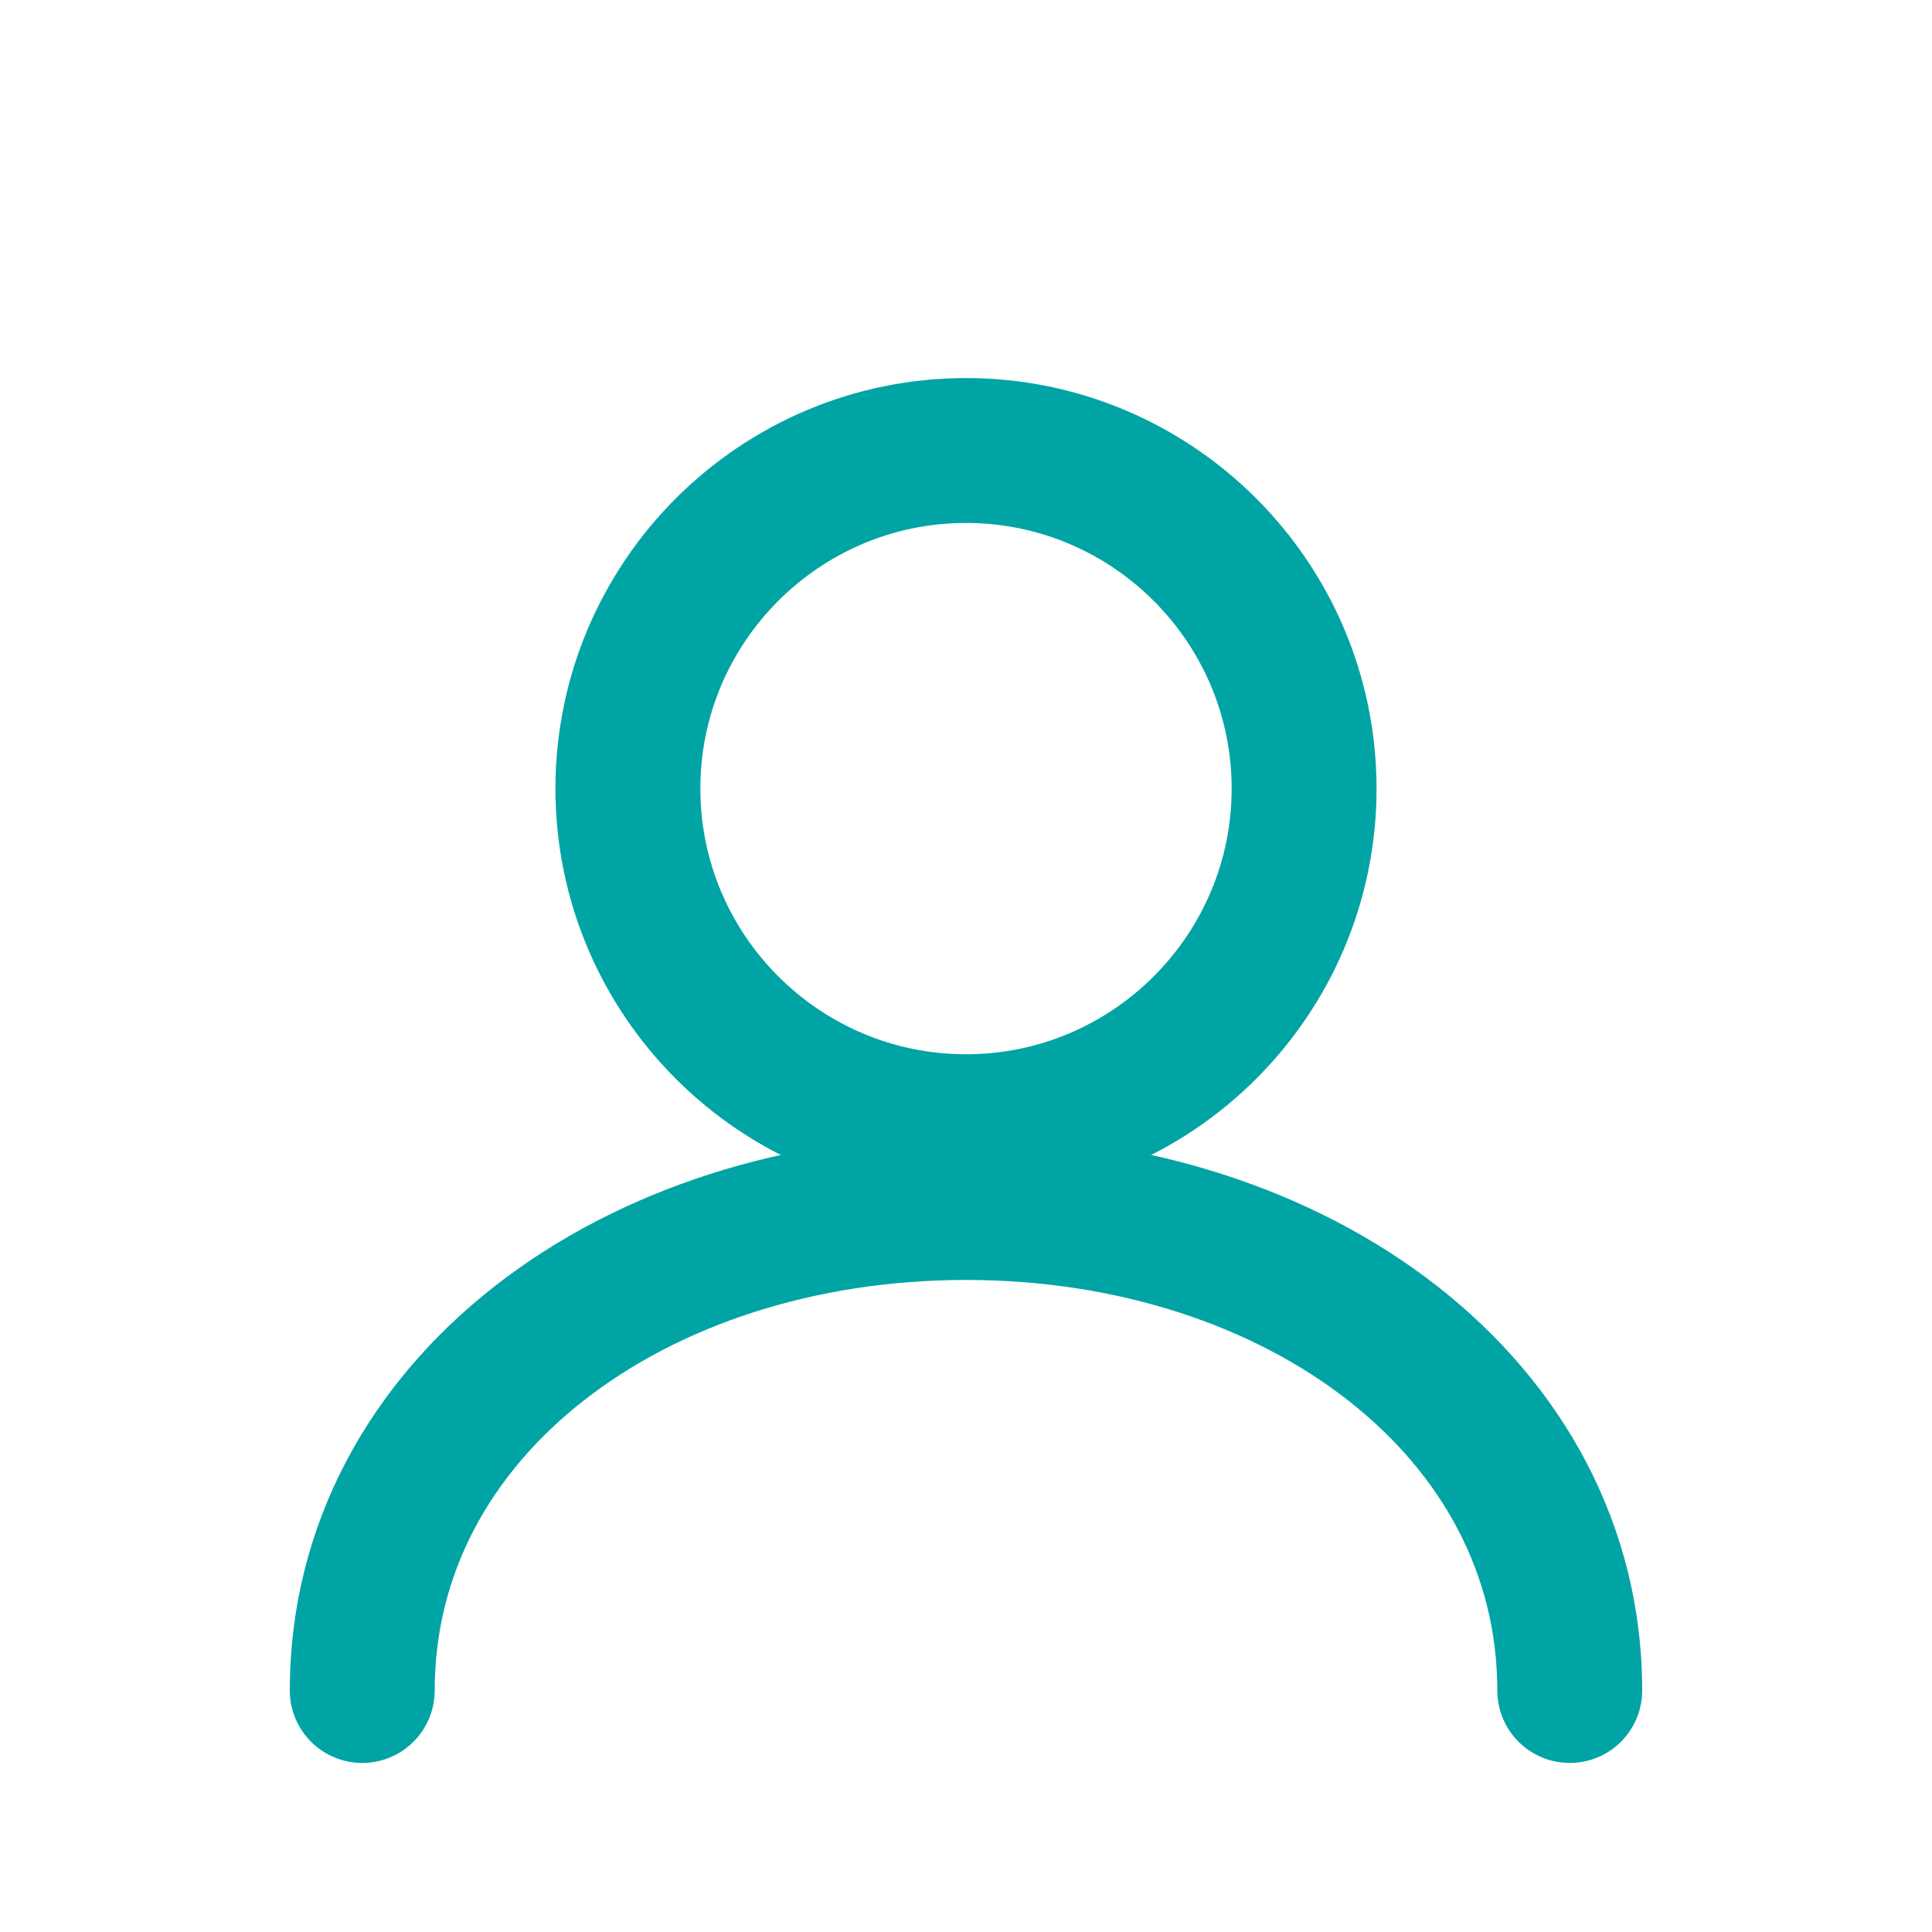
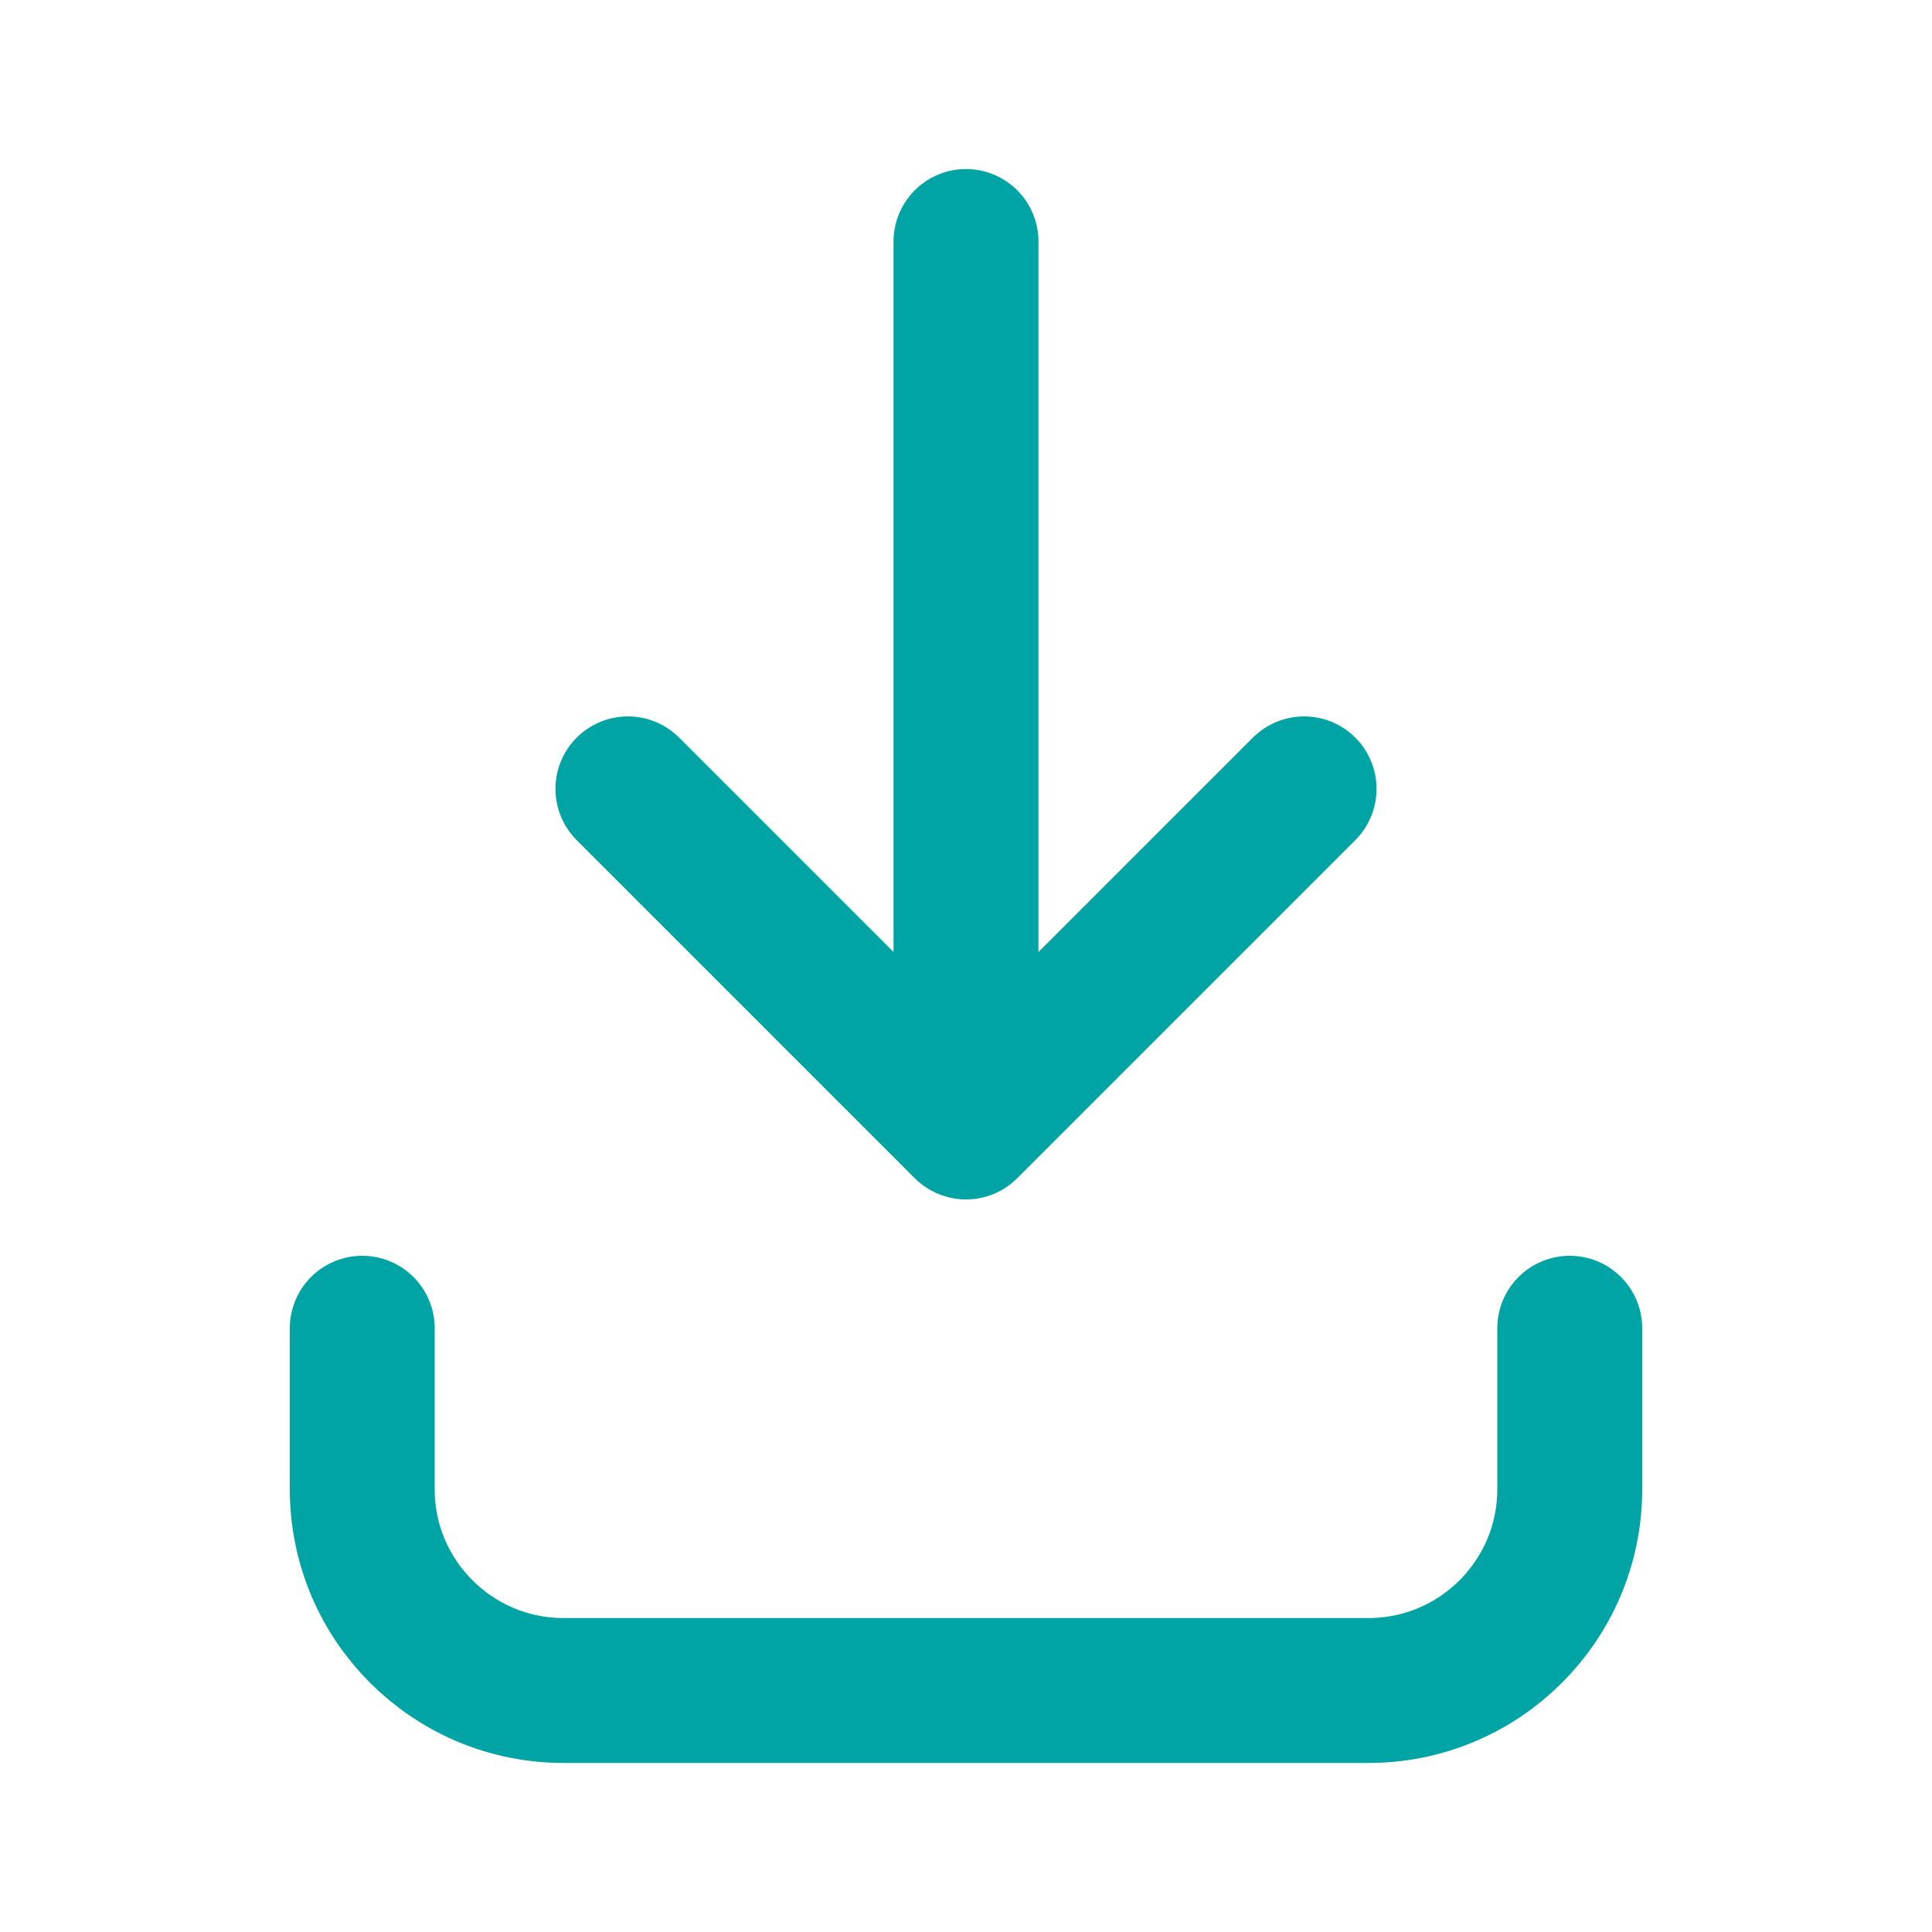
<svg xmlns="http://www.w3.org/2000/svg" width="22" height="22" viewBox="0 0 22 22" fill="none">
-   <path d="M11 12.83C13.123 12.83 14.85 11.103 14.85 8.98C14.85 6.857 13.123 5.13 11 5.13C8.877 5.13 7.15 6.857 7.15 8.98C7.15 11.103 8.877 12.83 11 12.83Z" stroke="#00A4A4" stroke-width="1.65" />
-   <path d="M4.125 19.25C4.125 16.04 7.21 13.75 11 13.75C14.79 13.75 17.875 16.04 17.875 19.25" stroke="#00A4A4" stroke-width="1.65" stroke-linecap="round" />
+   <path d="M11 2.75V12.833M11 12.833L7.15 8.983M11 12.833L14.85 8.983" stroke="#00A4A4" stroke-width="1.65" stroke-linecap="round" stroke-linejoin="round" />
+   <path d="M4.125 15.125V16.958C4.125 18.223 5.152 19.25 6.417 19.25H15.583C16.848 19.25 17.875 18.223 17.875 16.958V15.125" stroke="#00A4A4" stroke-width="1.65" stroke-linecap="round" />
</svg>
